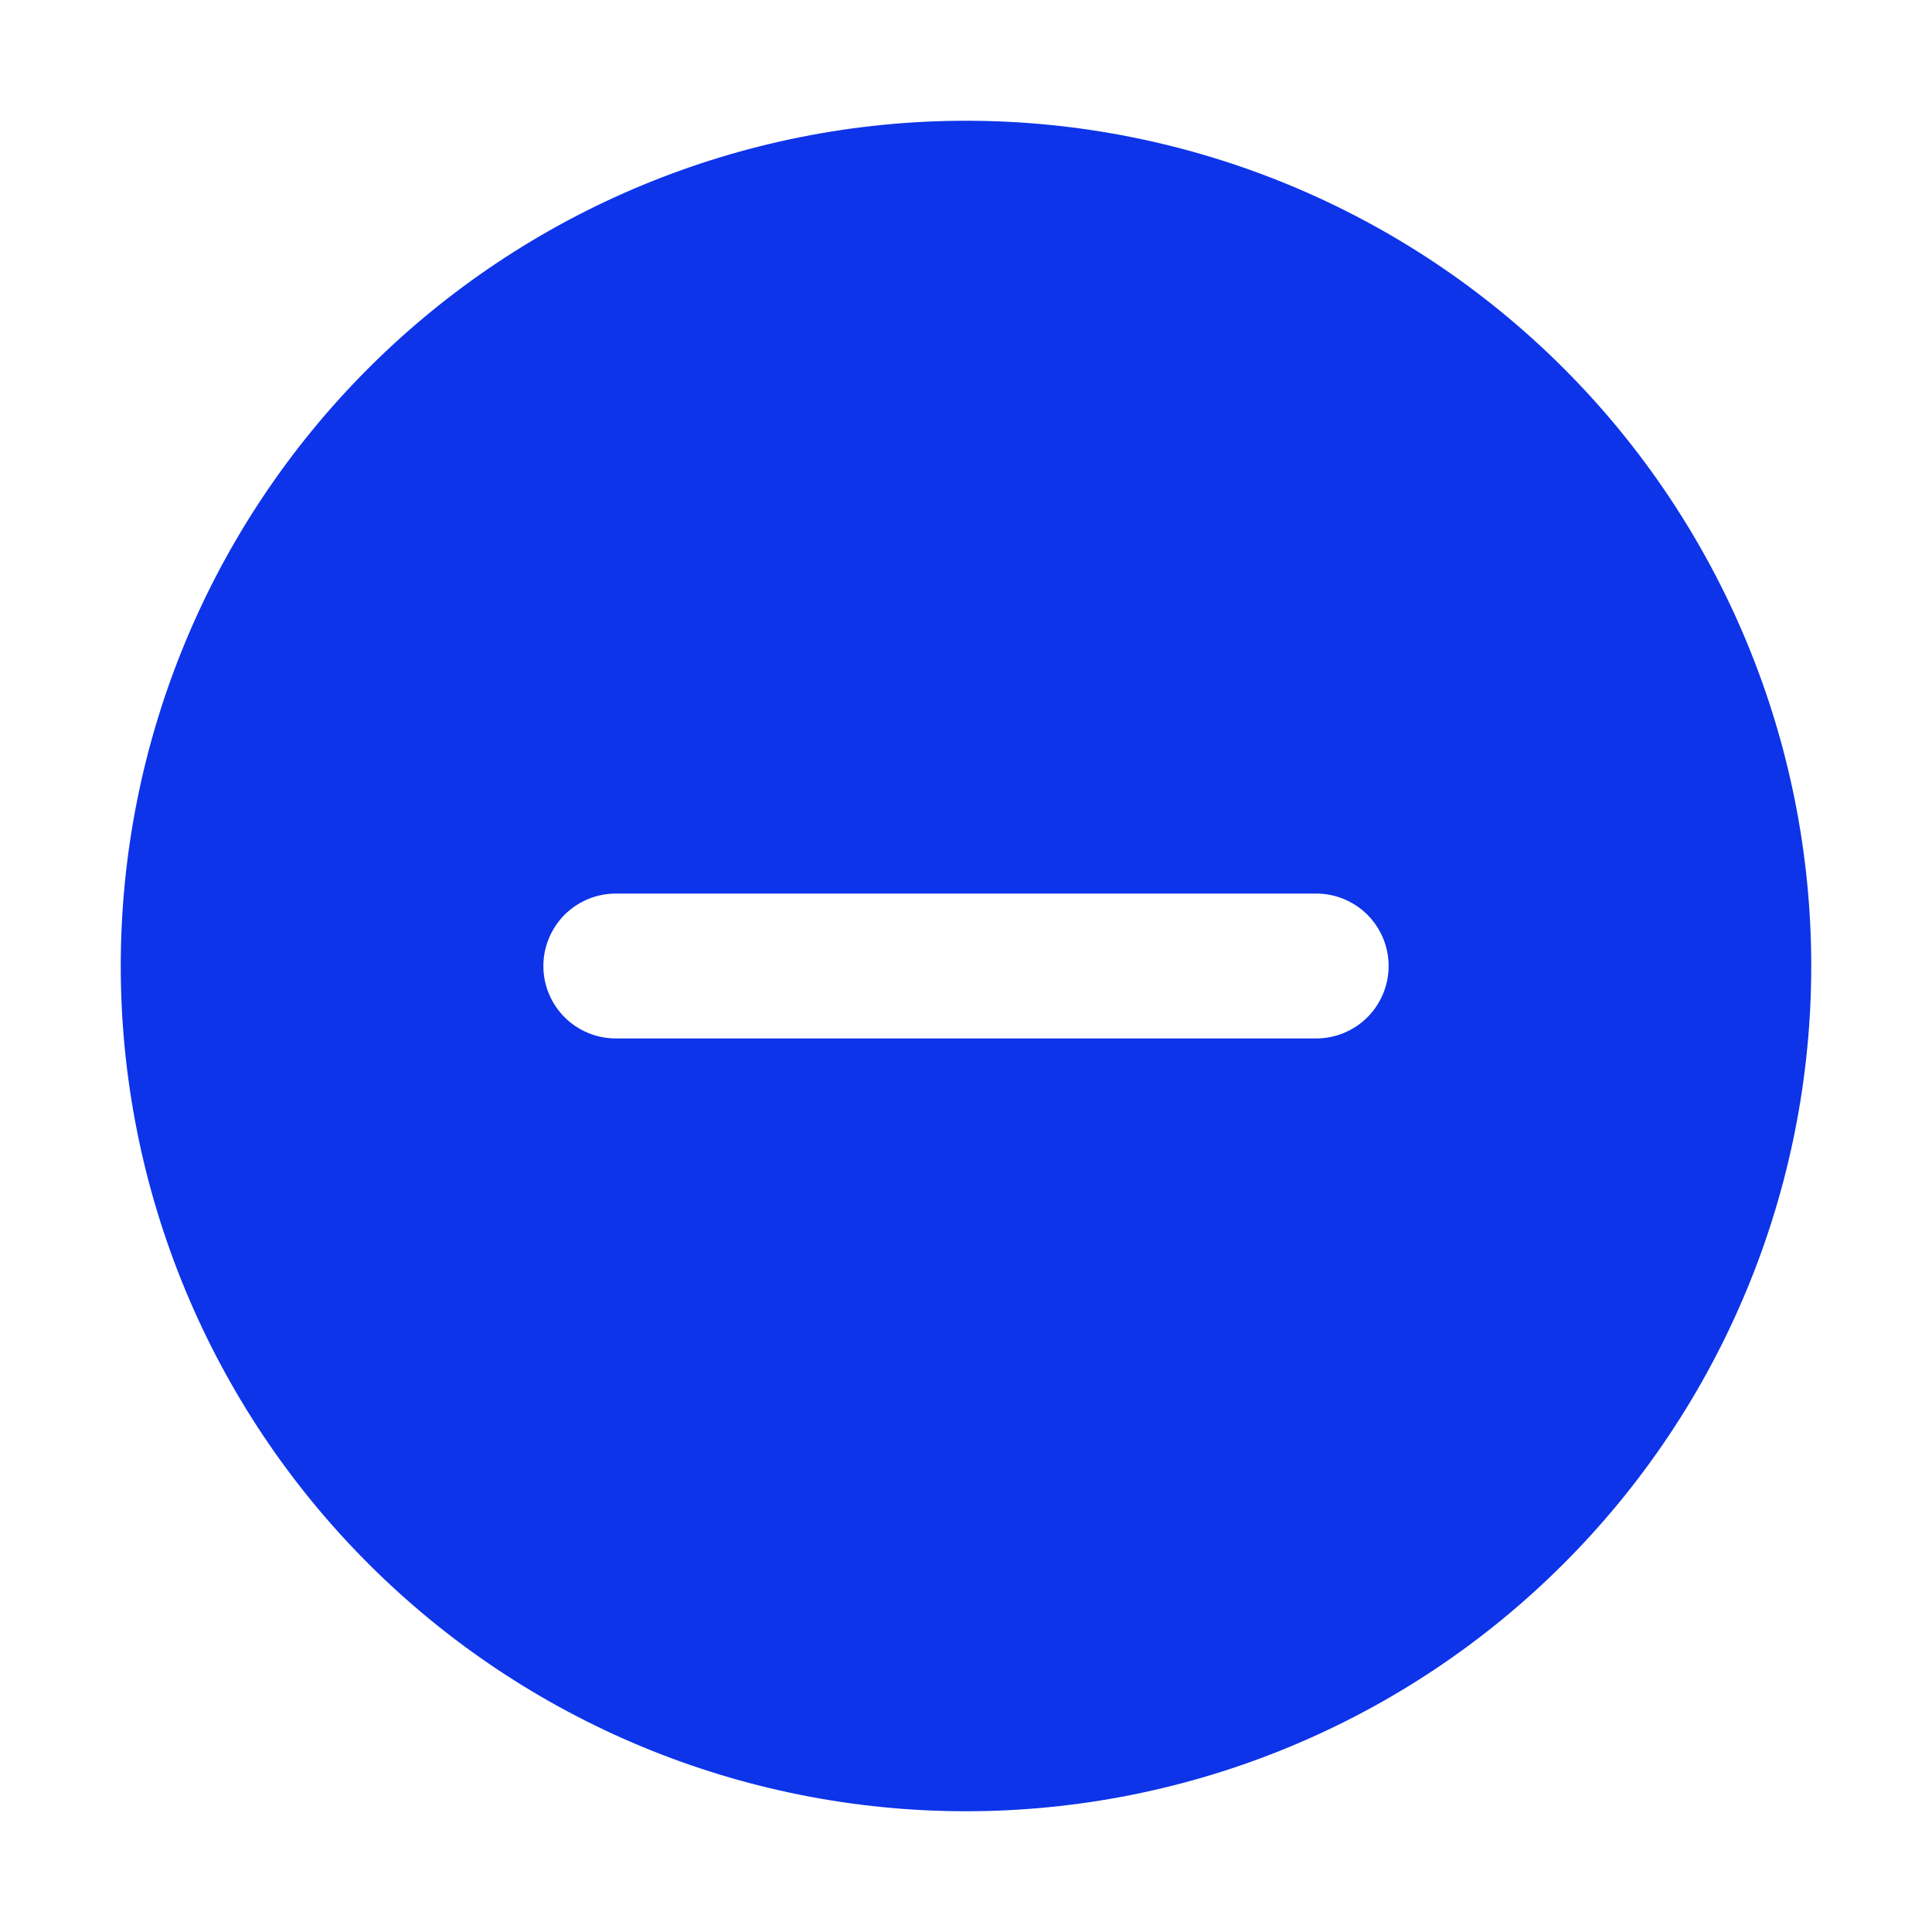
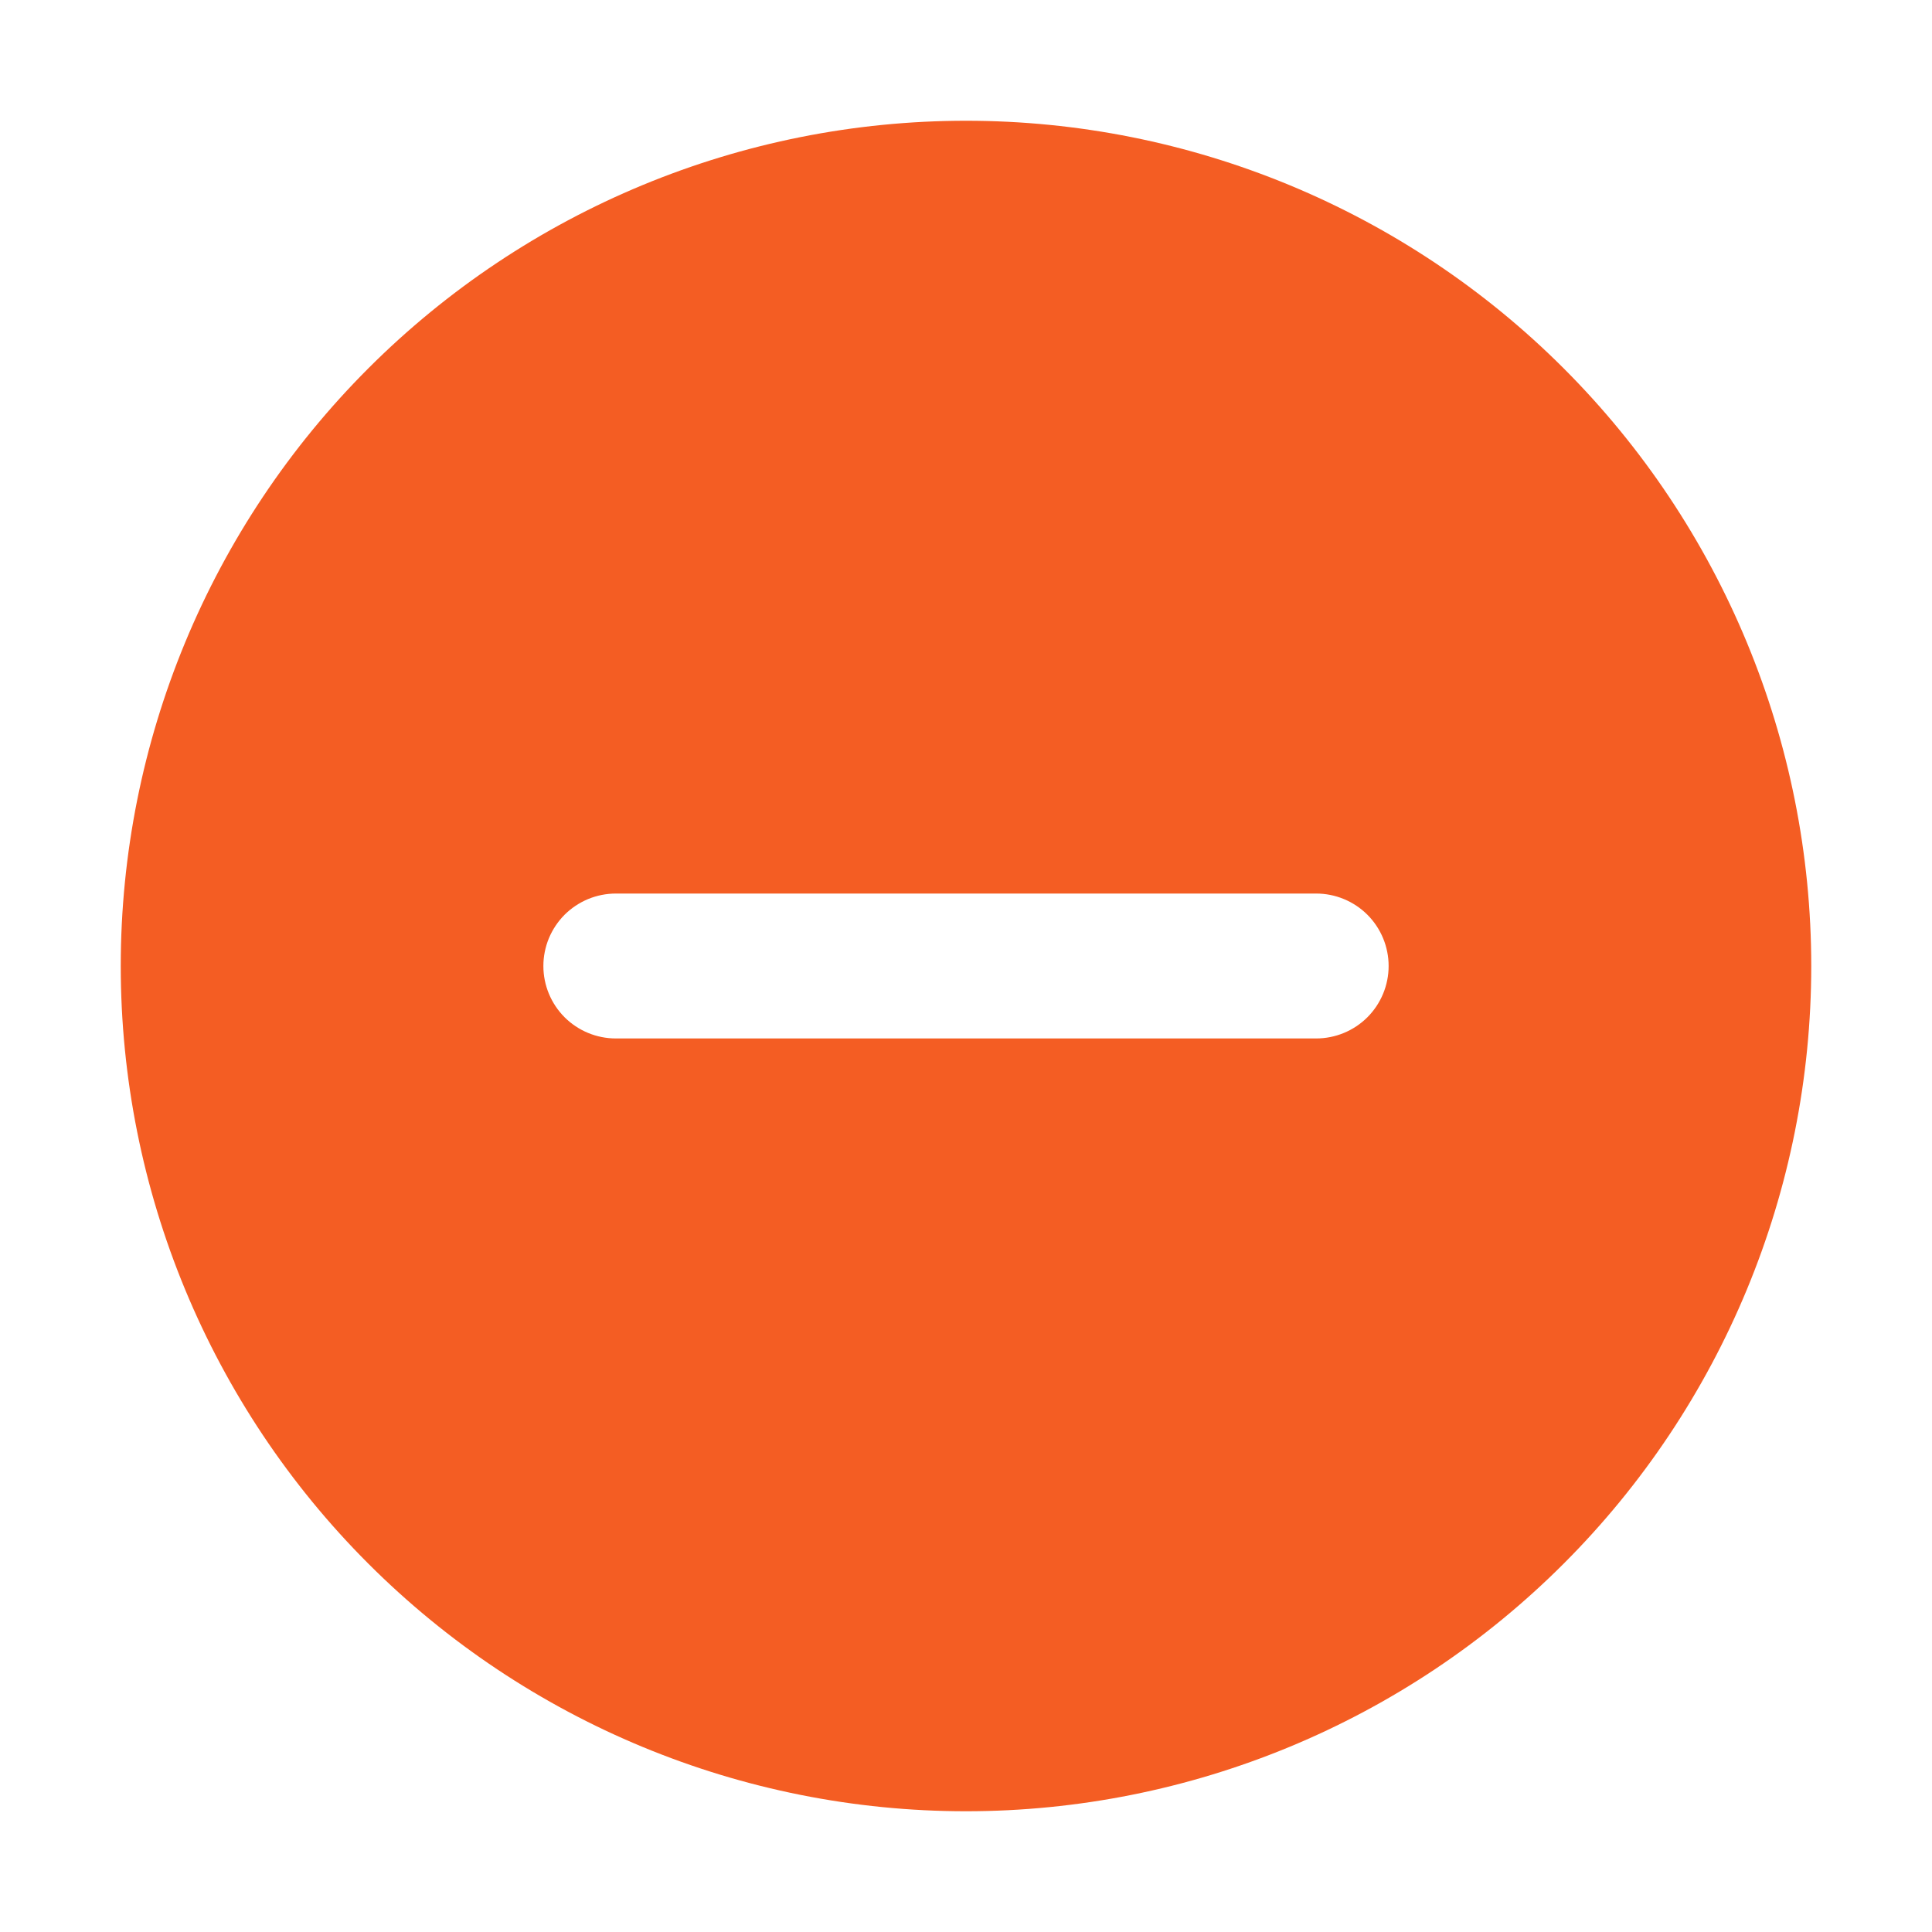
<svg xmlns="http://www.w3.org/2000/svg" width="40" height="40" viewBox="0 0 40 40" fill="none">
-   <path d="M20 2.5C24.641 2.5 29.093 4.344 32.374 7.626C35.656 10.908 37.5 15.359 37.5 20C37.5 24.641 35.656 29.093 32.374 32.374C29.093 35.656 24.641 37.5 20 37.5C15.359 37.5 10.908 35.656 7.626 32.374C4.344 29.093 2.5 24.641 2.5 20C2.5 15.359 4.344 10.908 7.626 7.626C10.908 4.344 15.359 2.5 20 2.5ZM11.25 20C11.25 20.398 11.408 20.779 11.689 21.061C11.971 21.342 12.352 21.5 12.75 21.5H27.25C27.648 21.5 28.029 21.342 28.311 21.061C28.592 20.779 28.75 20.398 28.75 20C28.75 19.602 28.592 19.221 28.311 18.939C28.029 18.658 27.648 18.5 27.25 18.5H12.75C12.553 18.5 12.358 18.539 12.176 18.614C11.994 18.69 11.829 18.8 11.689 18.939C11.55 19.079 11.44 19.244 11.364 19.426C11.289 19.608 11.25 19.803 11.25 20Z" fill="#0D34E9" />
+   <path d="M20 2.5C24.641 2.5 29.093 4.344 32.374 7.626C35.656 10.908 37.5 15.359 37.5 20C37.5 24.641 35.656 29.093 32.374 32.374C29.093 35.656 24.641 37.5 20 37.5C15.359 37.5 10.908 35.656 7.626 32.374C4.344 29.093 2.5 24.641 2.5 20C2.5 15.359 4.344 10.908 7.626 7.626C10.908 4.344 15.359 2.5 20 2.5ZM11.25 20C11.25 20.398 11.408 20.779 11.689 21.061C11.971 21.342 12.352 21.5 12.75 21.5H27.25C27.648 21.5 28.029 21.342 28.311 21.061C28.592 20.779 28.75 20.398 28.75 20C28.75 19.602 28.592 19.221 28.311 18.939C28.029 18.658 27.648 18.5 27.25 18.5H12.75C12.553 18.5 12.358 18.539 12.176 18.614C11.994 18.69 11.829 18.8 11.689 18.939C11.55 19.079 11.44 19.244 11.364 19.426C11.289 19.608 11.25 19.803 11.25 20Z" fill="#F45D23" />
</svg>
